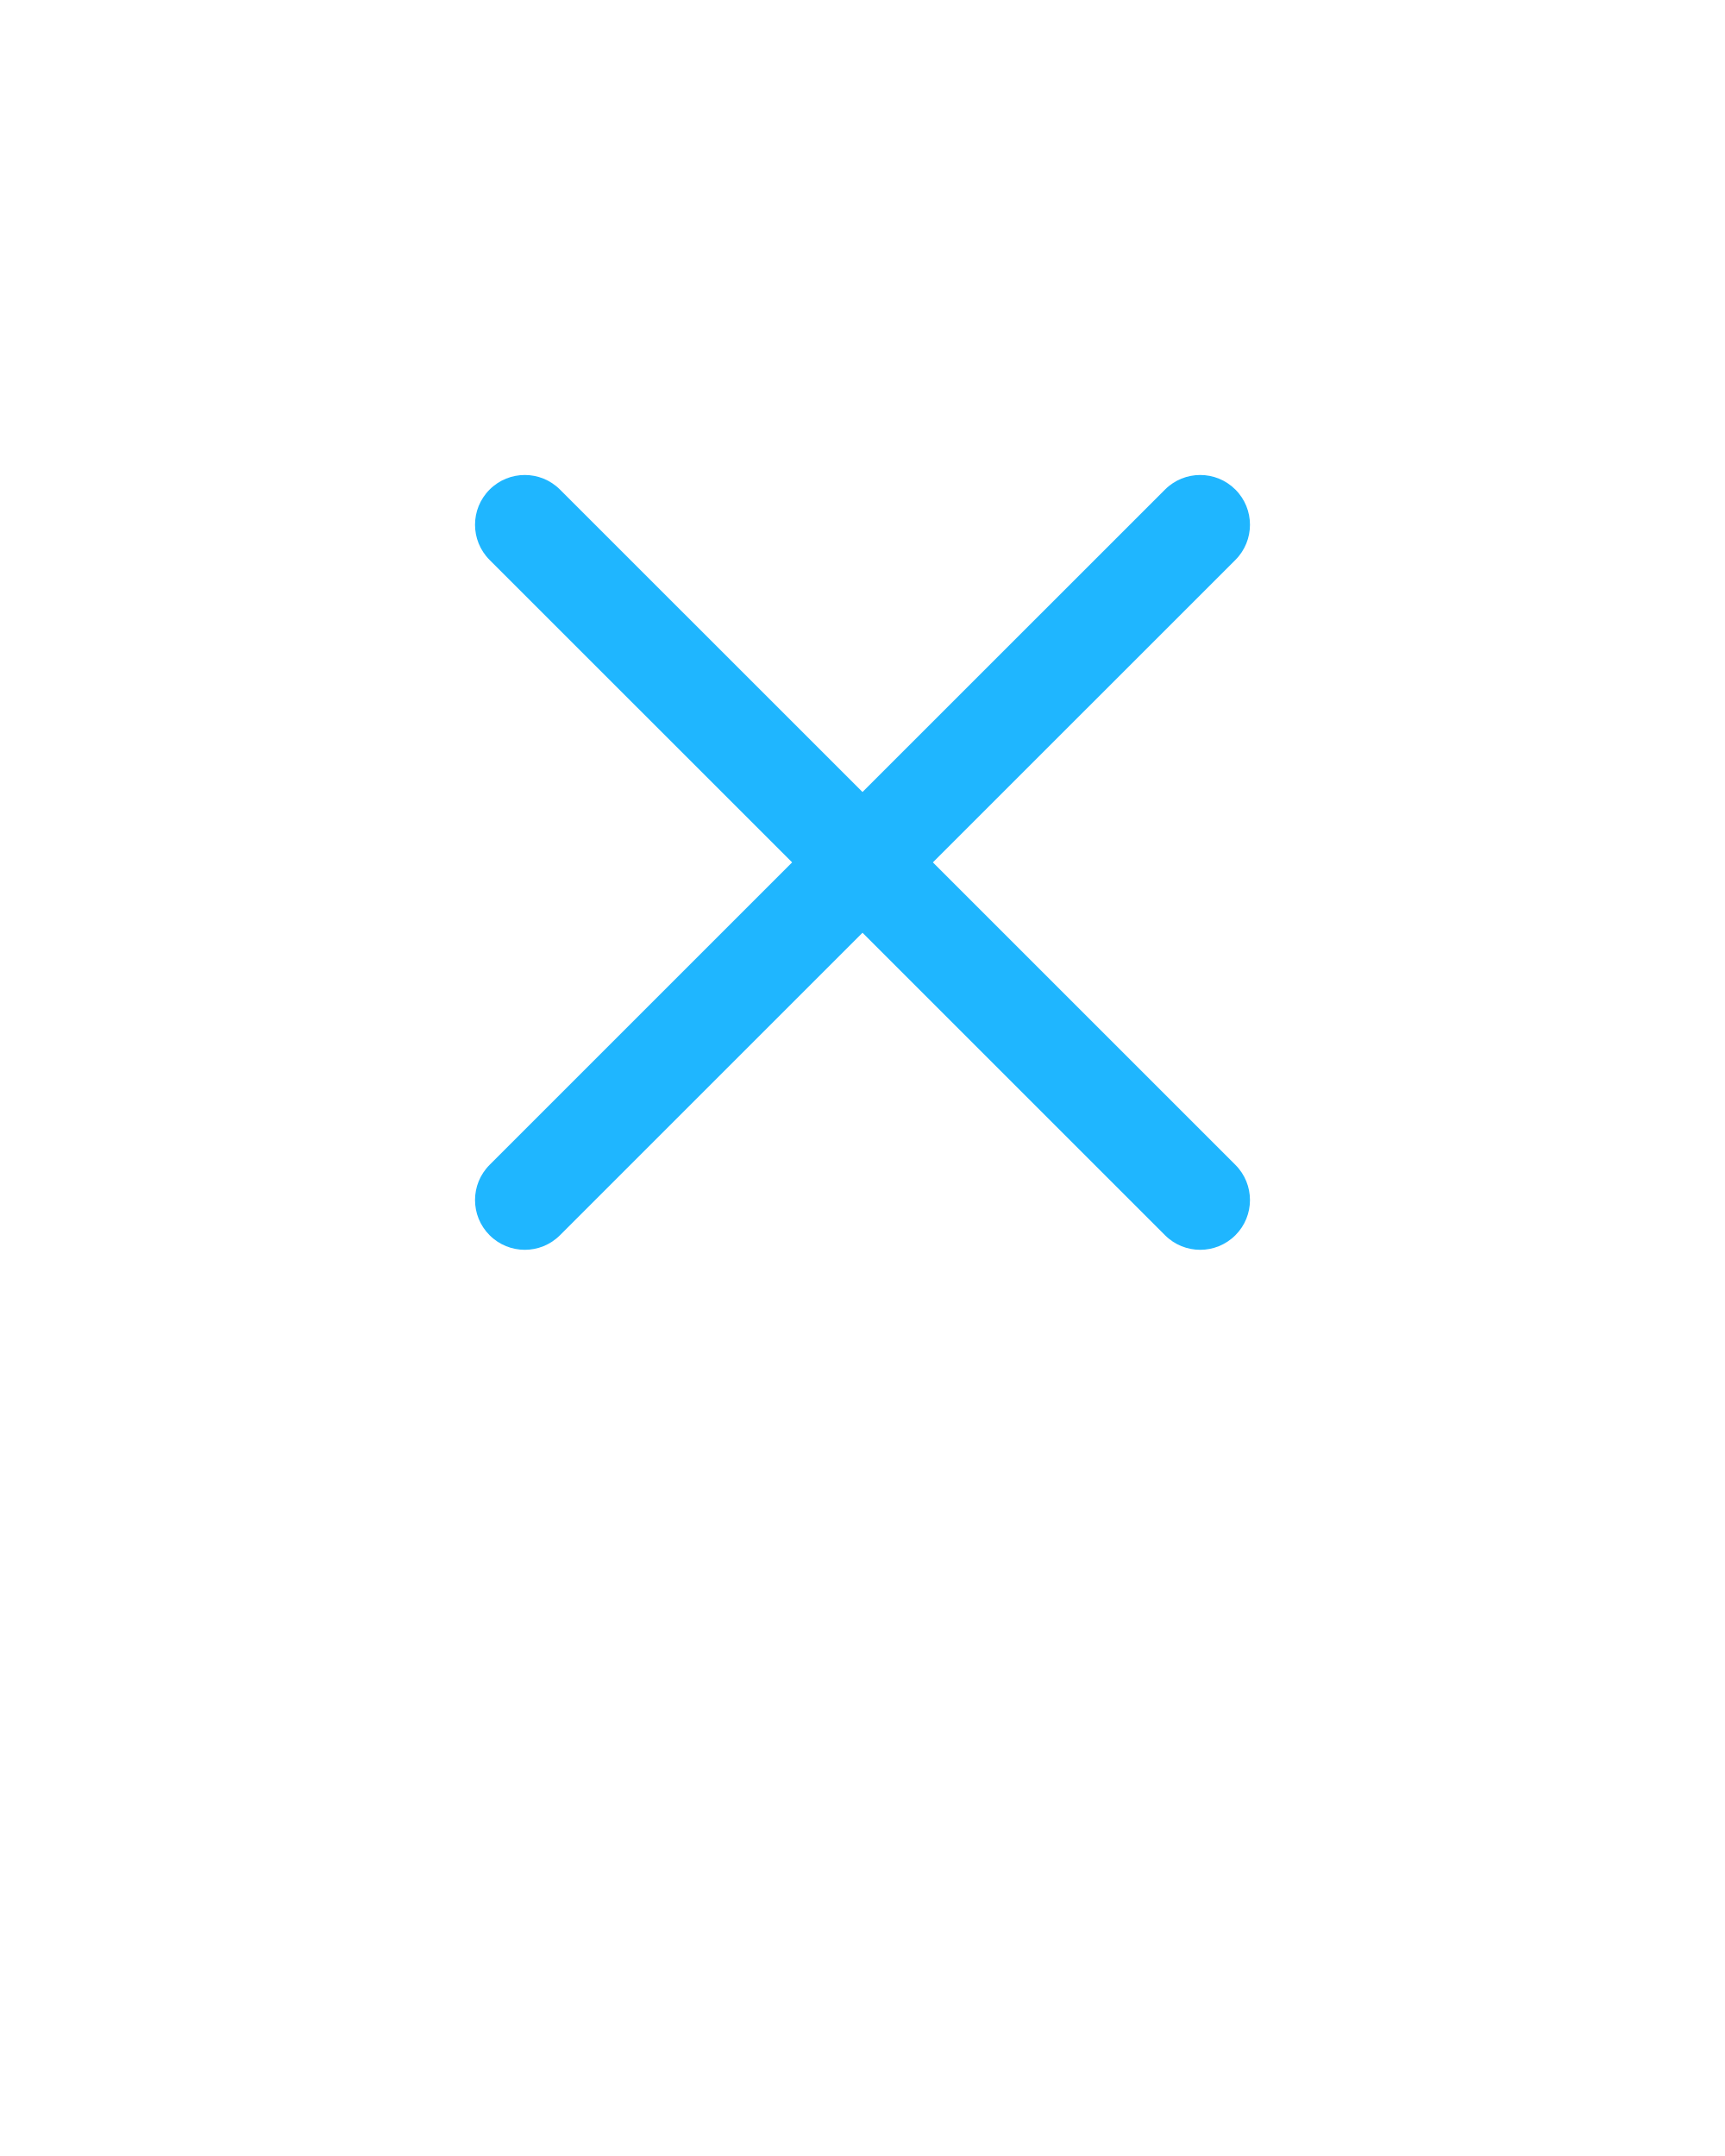
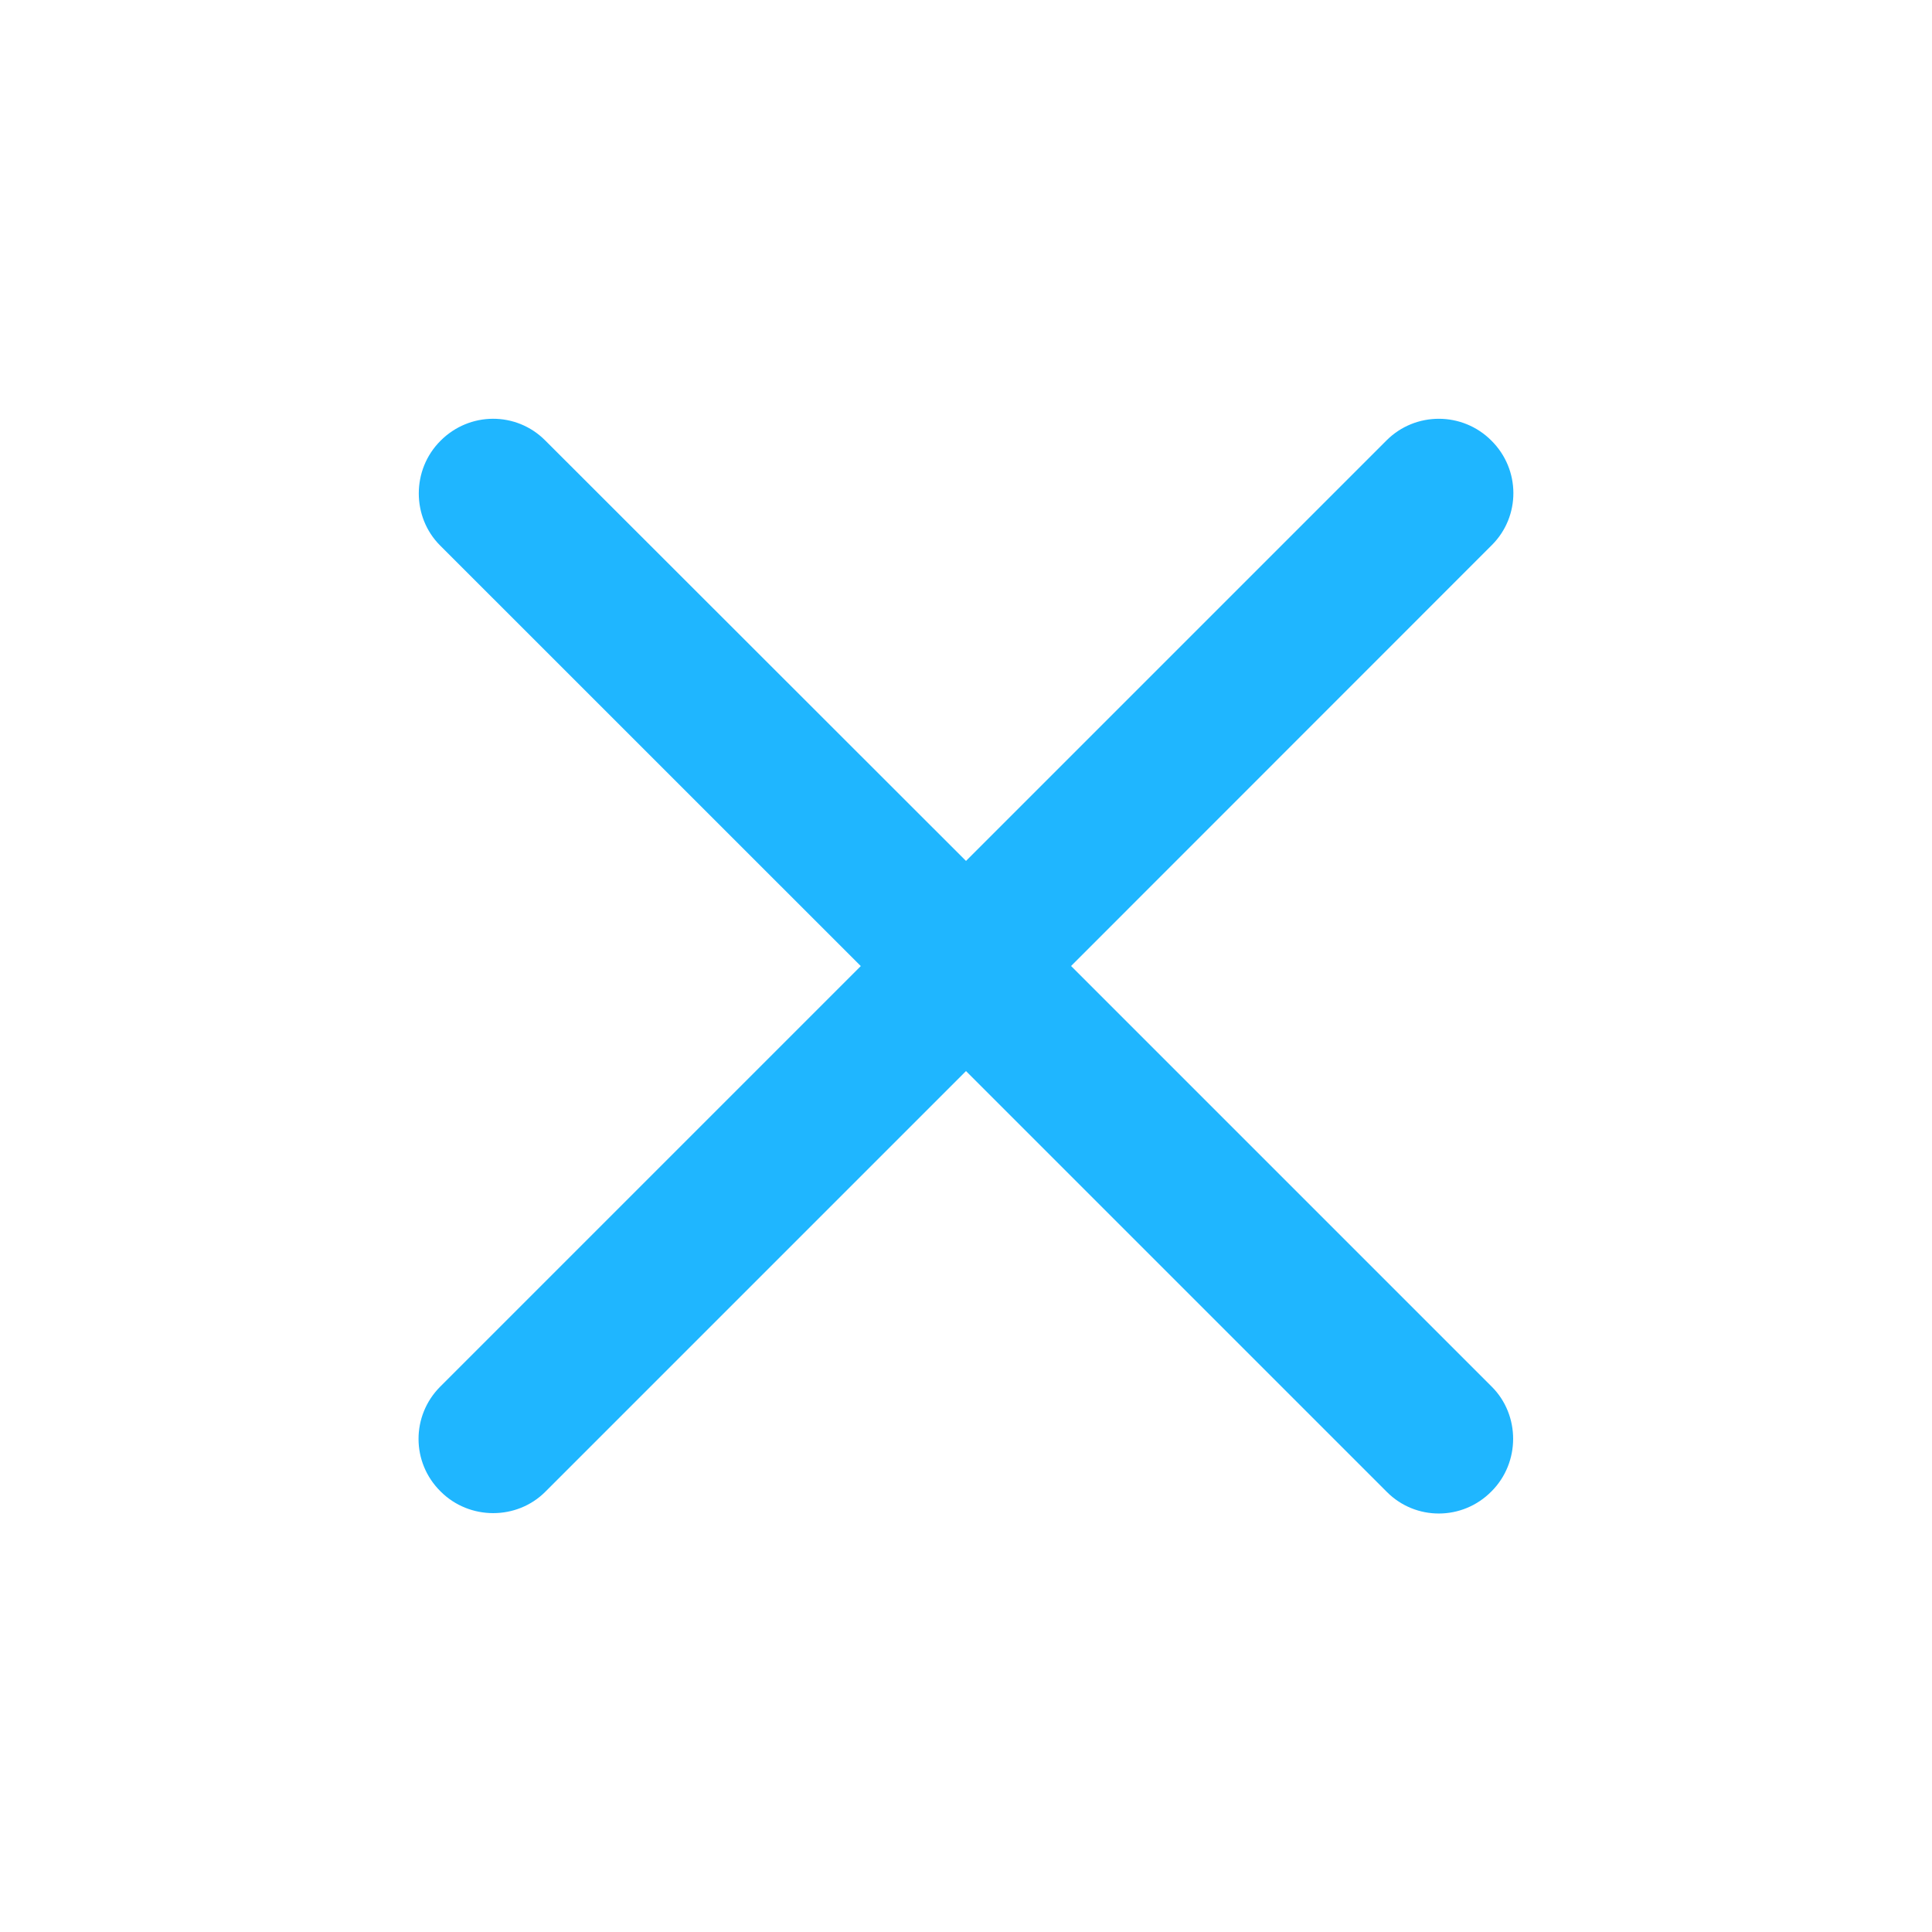
- <svg xmlns="http://www.w3.org/2000/svg" version="1.1" x="0px" y="0px" viewBox="0 0 100 125" enable-background="new 0 0 100 100" xml:space="preserve">
-   <path fill="#1FB6FF" d="M54.08,49.999l17.537-17.535c1.127-1.127,1.127-2.953,0-4.08c-1.127-1.127-2.953-1.127-4.08,0L50,45.919  L32.463,28.384c-1.127-1.127-2.953-1.127-4.08,0c-1.127,1.127-1.127,2.953,0,4.08L45.92,49.999L28.383,67.536  c-1.127,1.127-1.127,2.953,0,4.08c1.127,1.127,2.953,1.127,4.08,0L50,54.079l17.537,17.537c0.564,0.564,1.302,0.845,2.04,0.845  s1.476-0.282,2.04-0.845c1.127-1.127,1.127-2.953,0-4.08L54.08,49.999z" />
+ <svg xmlns="http://www.w3.org/2000/svg" viewBox="0 0 26 26">
+   <path d="M13 11.586l5.66-5.66c.387-.387 1.02-.388 1.41.003.394.39.394 1.02.007 1.406L14.414 13l5.663 5.663c.38.38.385 1.018-.006 1.408-.39.395-1.02.395-1.406.008L13 14.414l-5.663 5.663c-.38.38-1.018.385-1.408-.006-.395-.39-.394-1.02-.005-1.41l5.66-5.66L5.922 7.34c-.38-.38-.385-1.018.006-1.408.392-.394 1.02-.394 1.407-.007L13 11.586z" fill="#1FB6FF" fill-rule="evenodd" />
</svg>
